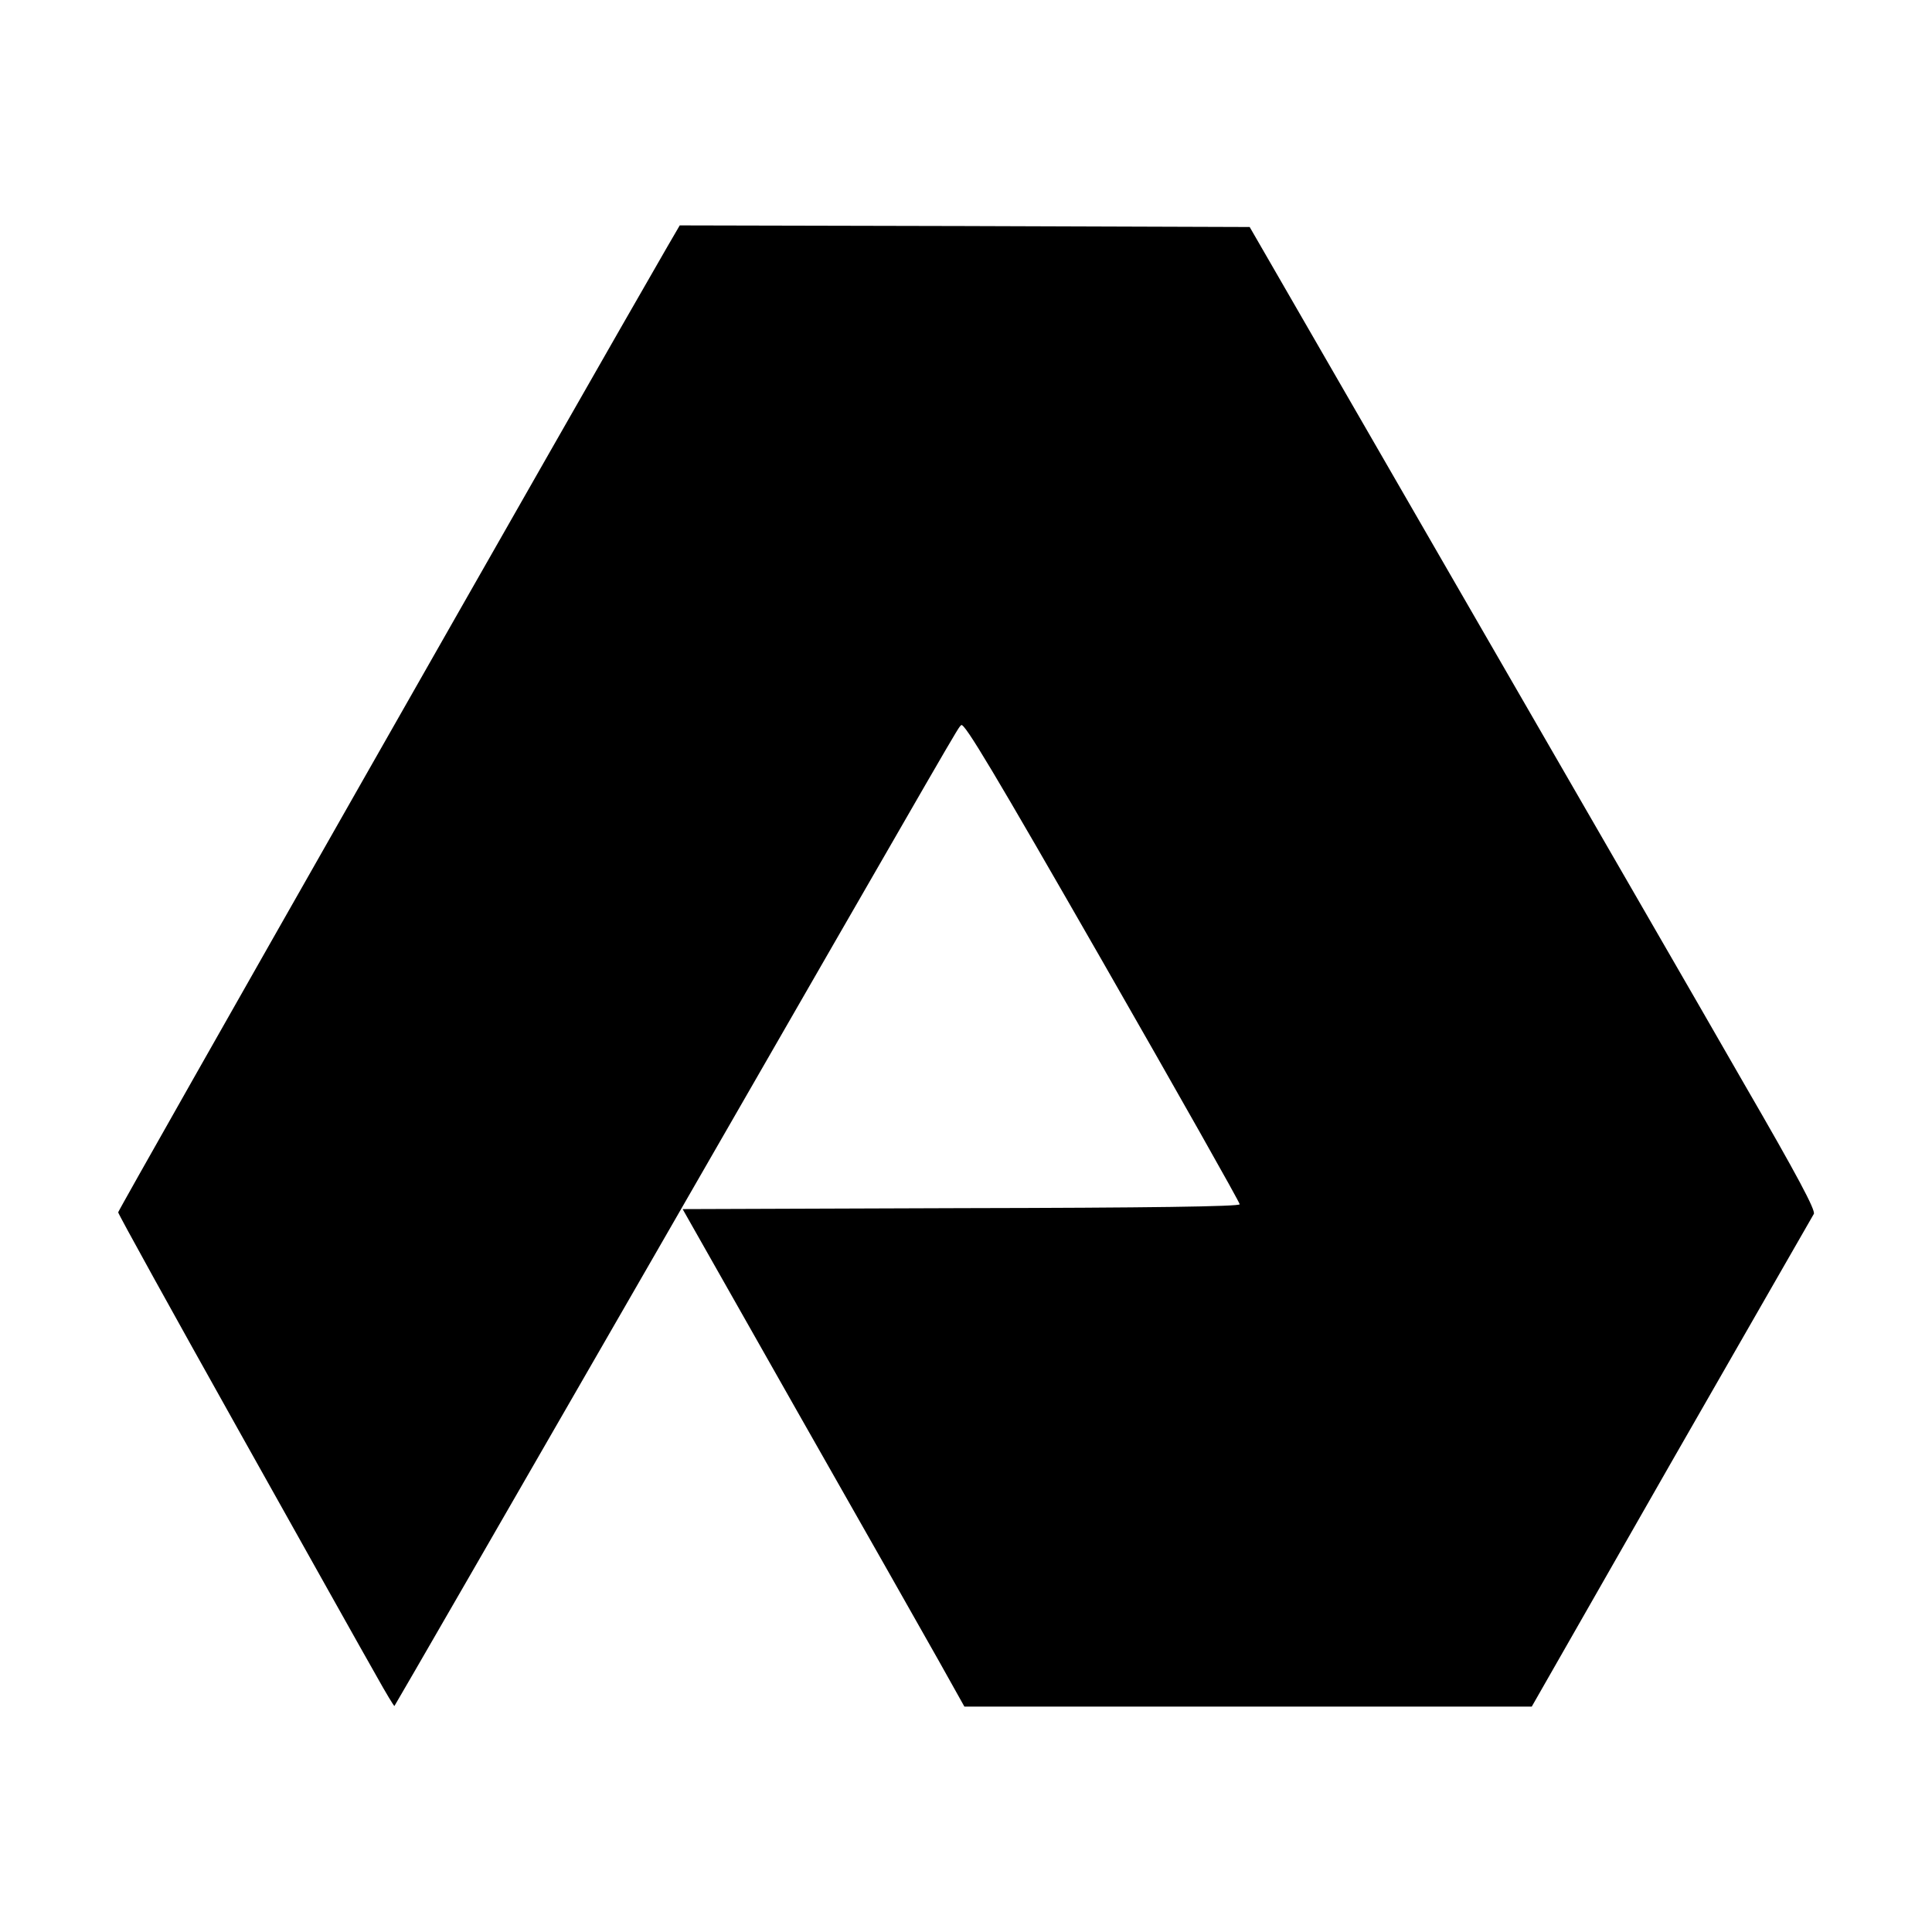
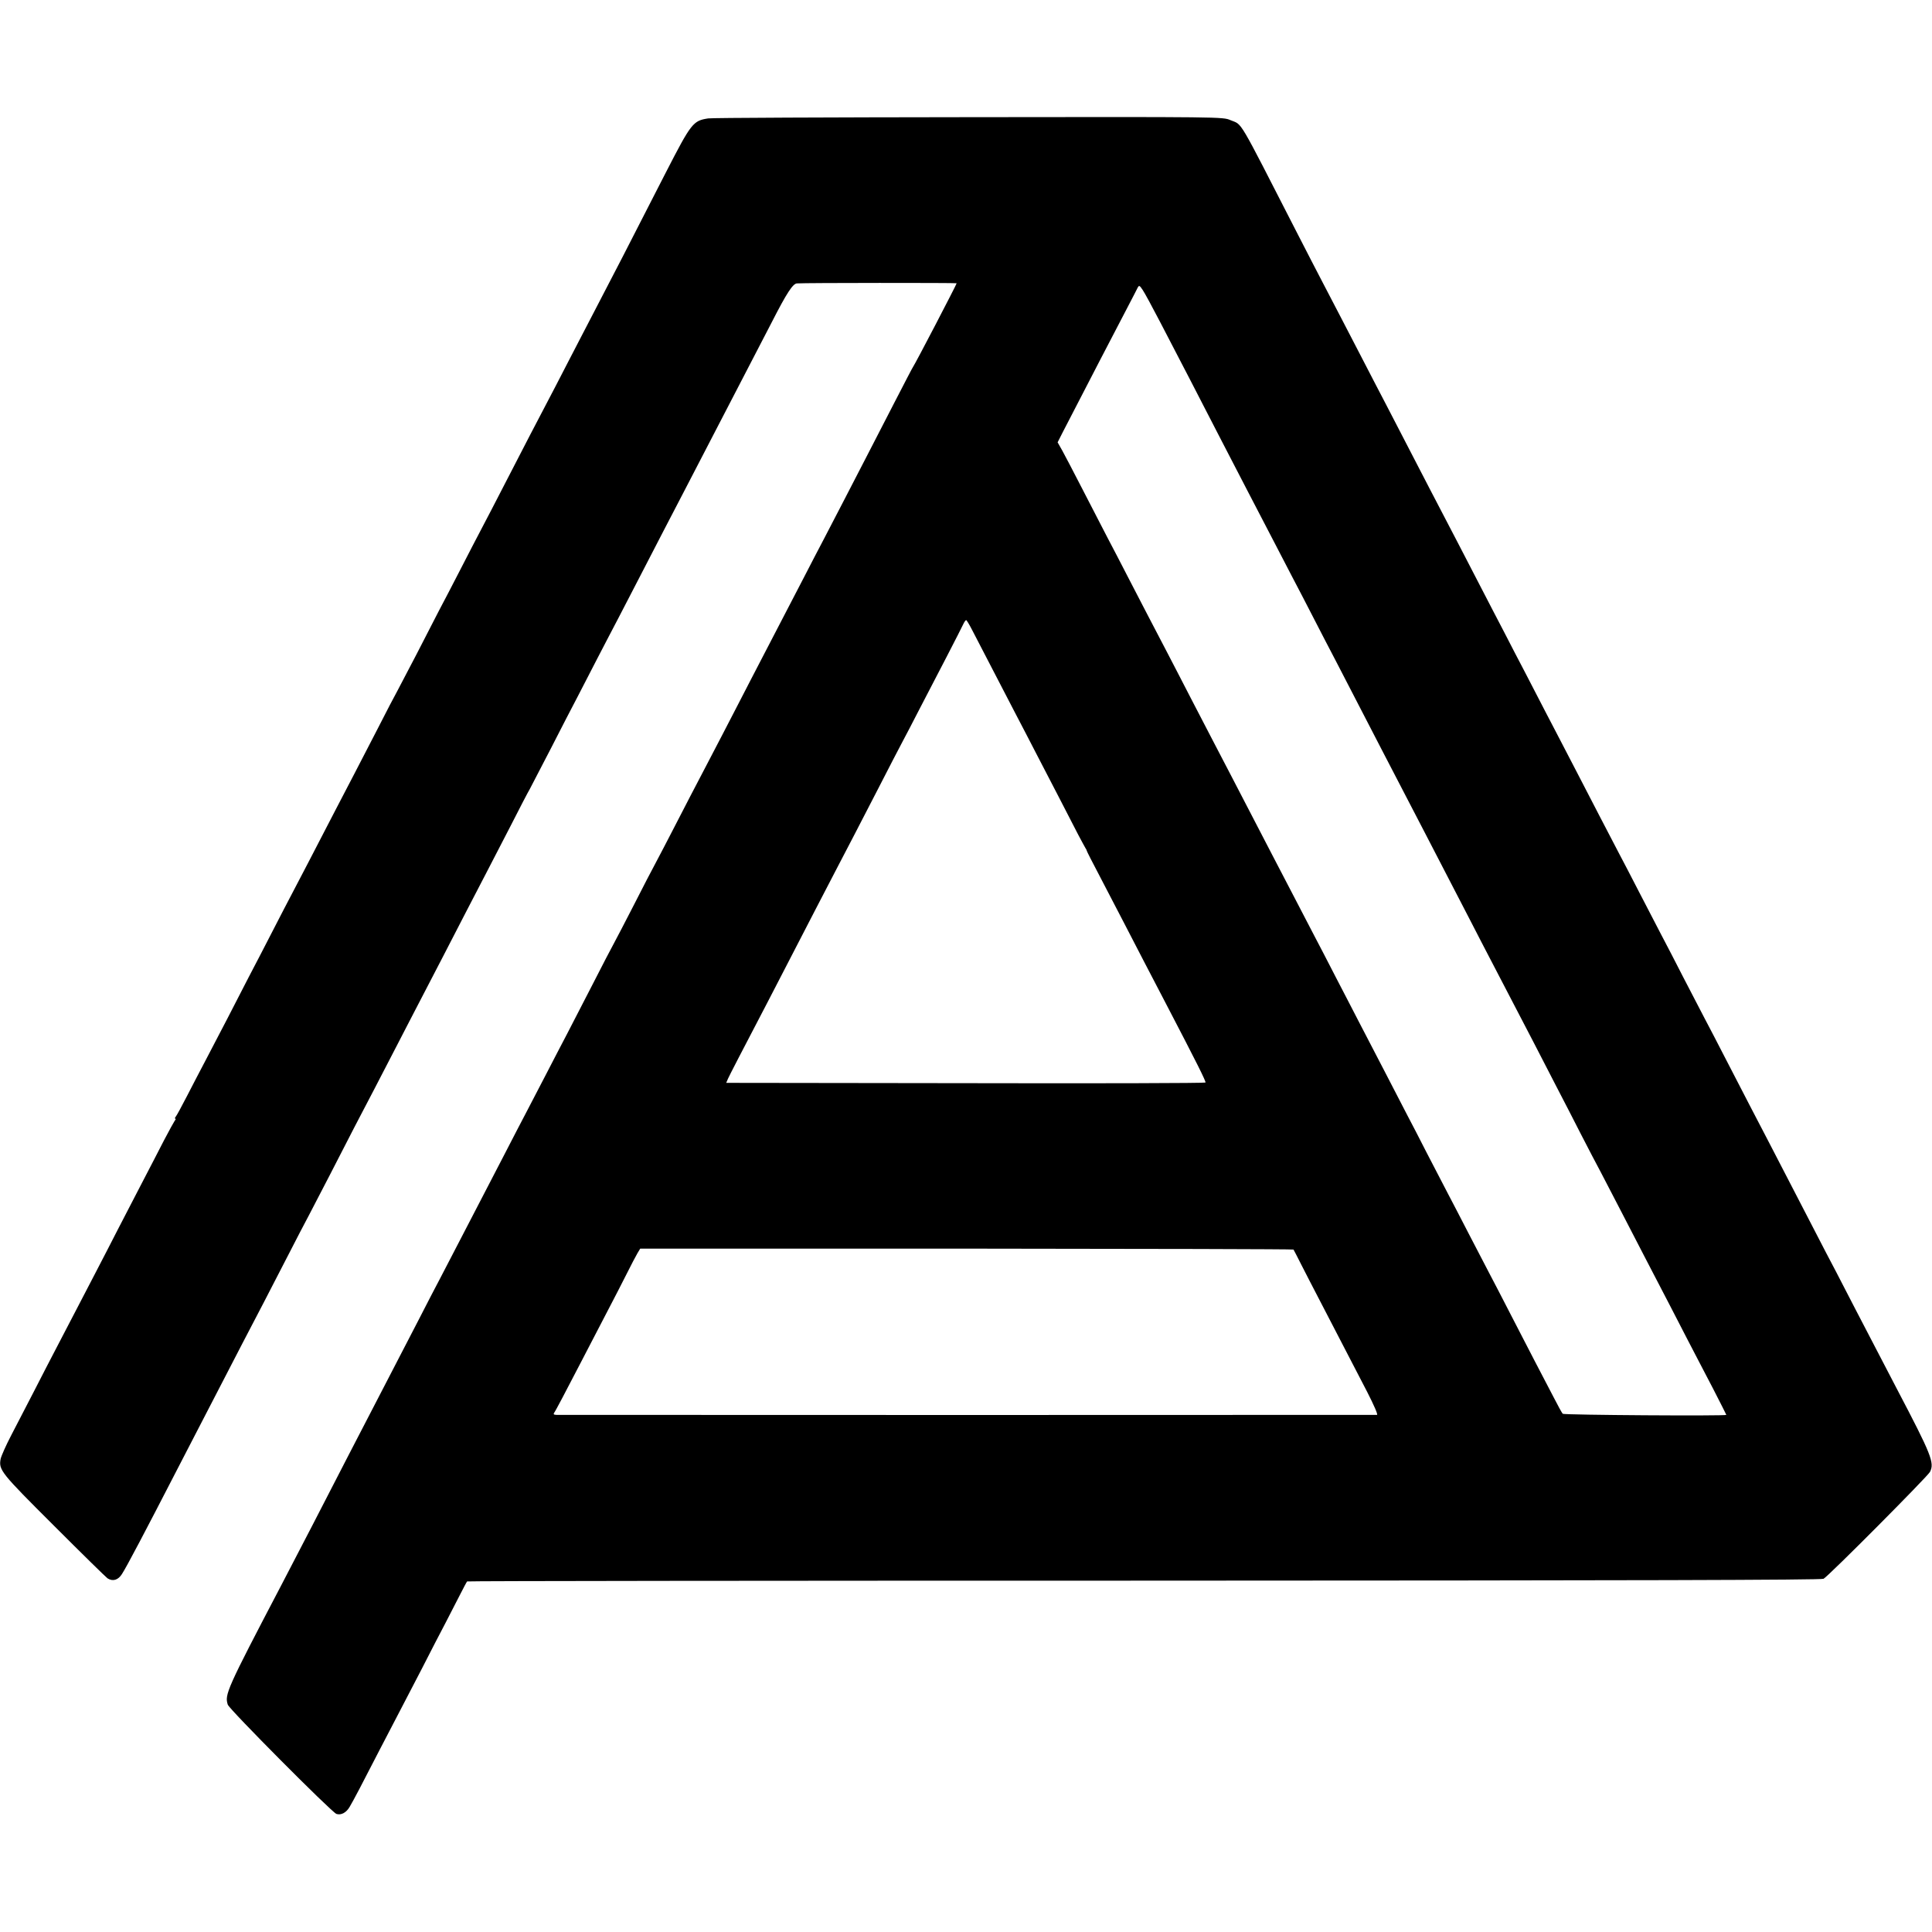
- <svg xmlns="http://www.w3.org/2000/svg" height="600pt" preserveAspectRatio="xMidYMid meet" viewBox="0 0 600 600" width="600pt">
-   <path d="m2072 5233c-243-420-1705-2990-1705-2998 0-5 168-309 373-675s397-709 428-763c30-54 56-97 57-95 2 2 361 624 798 1383 994 1727 948 1648 962 1663 9 10 103-148 438-732 235-410 427-750 427-756 0-7-285-11-865-12l-865-3 357-630c197-346 394-694 438-772l80-143h881 881l433 758c239 416 438 764 443 772 6 11-50 117-217 405-123 215-520 901-880 1525l-655 1135-885 3-885 2z" transform="matrix(.1 0 0 -.1 0 600)" />
+ <svg xmlns="http://www.w3.org/2000/svg" version="1.0" width="1240pt" height="1240pt" viewBox="0 0 1240 1240" preserveAspectRatio="xMidYMid meet">
+   <g transform="translate(0,1240) scale(0.1,-0.1)" fill="#000000" stroke="none">
+     <path d="M4545 11640 c-97 -15 -108 -29 -273 -350 -224 -439 -353 -689 -479 -930 -39 -74 -107 -207 -153 -295 -45 -88 -106 -205 -135 -260 -54 -102 -128 -245 -275 -530 -45 -88 -106 -205 -135 -260 -29 -55 -92 -176 -140 -270 -48 -93 -110 -213 -138 -265 -27 -52 -92 -178 -144 -280 -53 -102 -108 -207 -123 -235 -15 -27 -72 -135 -125 -240 -54 -104 -121 -235 -150 -290 -29 -55 -85 -163 -125 -240 -151 -292 -214 -413 -265 -510 -29 -55 -90 -172 -135 -260 -45 -88 -114 -221 -153 -295 -38 -74 -101 -196 -139 -270 -39 -74 -99 -189 -133 -255 -35 -66 -91 -174 -125 -240 -34 -66 -66 -125 -72 -132 -6 -7 -7 -13 -3 -13 4 0 3 -6 -3 -12 -5 -7 -37 -65 -70 -128 -32 -63 -92 -178 -132 -255 -40 -77 -111 -214 -158 -305 -46 -91 -113 -219 -147 -285 -34 -66 -93 -178 -130 -250 -37 -71 -93 -179 -125 -240 -31 -60 -96 -184 -142 -275 -47 -91 -113 -218 -146 -282 -34 -65 -64 -133 -68 -152 -13 -71 1 -88 344 -430 180 -180 334 -331 342 -336 34 -22 69 -11 93 28 30 46 153 280 342 647 43 83 110 213 150 290 135 260 217 419 282 545 36 69 96 184 133 255 37 72 109 211 160 310 51 99 109 212 130 250 20 39 81 156 135 260 54 105 126 245 161 313 35 67 93 177 128 245 35 67 101 194 146 282 45 88 111 214 145 280 98 188 194 374 295 570 51 99 112 216 135 260 23 44 91 175 150 290 59 116 115 224 125 240 9 17 70 134 135 260 65 127 142 277 173 335 30 58 88 170 129 250 42 80 101 195 133 255 32 61 97 187 145 280 101 195 190 368 280 540 34 66 97 188 140 270 43 83 106 204 140 270 87 168 189 364 280 540 94 184 134 245 160 246 47 4 1025 4 1025 1 0 -7 -267 -520 -280 -537 -4 -5 -55 -104 -115 -220 -59 -115 -136 -264 -170 -330 -34 -66 -104 -201 -155 -300 -51 -99 -112 -216 -135 -260 -23 -44 -82 -156 -130 -250 -48 -93 -115 -222 -148 -285 -33 -63 -88 -169 -122 -235 -34 -66 -102 -196 -150 -290 -48 -93 -138 -267 -200 -385 -62 -118 -152 -291 -200 -385 -48 -93 -104 -201 -125 -240 -21 -38 -84 -160 -140 -270 -56 -110 -115 -222 -130 -250 -15 -27 -76 -144 -135 -260 -59 -115 -134 -259 -165 -320 -32 -60 -90 -173 -130 -250 -40 -77 -98 -189 -130 -250 -32 -60 -92 -177 -135 -260 -43 -82 -106 -204 -140 -270 -34 -66 -97 -187 -140 -270 -43 -82 -103 -199 -135 -260 -32 -60 -95 -182 -140 -270 -108 -209 -207 -399 -290 -560 -37 -71 -108 -209 -158 -305 -144 -281 -346 -671 -437 -845 -351 -670 -364 -701 -343 -766 10 -30 665 -689 697 -701 29 -10 63 7 85 45 24 40 78 143 193 367 50 96 106 204 125 240 19 36 83 160 143 275 59 116 129 251 155 300 26 50 66 128 90 175 24 47 45 87 48 90 2 3 1957 5 4345 5 3169 1 4347 4 4361 12 34 19 667 656 683 686 30 58 10 109 -212 532 -75 144 -181 348 -268 515 -41 80 -97 188 -124 240 -28 52 -90 172 -138 265 -139 269 -233 451 -295 570 -63 121 -154 295 -280 540 -45 88 -104 201 -130 250 -26 50 -87 167 -135 260 -48 94 -113 220 -145 280 -32 61 -94 182 -140 270 -45 88 -104 201 -130 250 -26 50 -82 158 -125 240 -92 177 -193 374 -280 540 -35 66 -95 183 -135 260 -40 77 -98 190 -130 250 -31 61 -94 182 -140 270 -153 296 -311 601 -405 780 -50 96 -104 200 -277 535 -45 85 -111 214 -148 285 -37 72 -100 193 -140 270 -40 77 -96 185 -125 240 -29 55 -101 195 -160 310 -388 757 -348 690 -428 724 -48 21 -54 21 -1680 19 -898 -1 -1650 -4 -1672 -8z m2900 -1305 c48 -93 109 -210 135 -260 26 -49 87 -168 136 -263 96 -187 138 -267 288 -557 54 -104 130 -251 169 -325 38 -74 93 -180 122 -235 29 -55 90 -172 135 -260 45 -88 108 -209 140 -270 31 -60 99 -191 150 -290 51 -99 119 -229 150 -290 31 -60 92 -177 135 -260 43 -82 103 -199 135 -260 62 -119 159 -306 290 -560 45 -88 111 -215 146 -282 136 -262 194 -373 267 -513 41 -80 107 -208 147 -285 40 -77 111 -214 157 -305 47 -91 104 -201 128 -245 23 -44 84 -161 135 -260 51 -99 118 -229 150 -290 133 -256 202 -388 272 -525 42 -80 114 -220 162 -311 47 -92 86 -168 86 -170 0 -8 -1042 -1 -1050 7 -5 5 -32 54 -60 109 -29 55 -83 159 -120 230 -37 72 -107 207 -155 300 -48 94 -111 215 -140 270 -29 55 -87 168 -130 250 -43 83 -103 200 -135 260 -32 61 -92 178 -135 260 -42 83 -98 191 -124 240 -26 50 -93 180 -150 290 -57 110 -130 250 -161 310 -31 61 -97 187 -145 280 -48 94 -111 215 -140 270 -29 55 -87 168 -130 250 -43 83 -105 202 -138 265 -103 198 -182 350 -262 505 -43 83 -99 191 -125 240 -26 50 -87 167 -135 260 -48 94 -116 224 -150 290 -97 185 -186 357 -260 500 -37 72 -95 184 -130 250 -34 66 -106 206 -160 310 -54 105 -111 214 -127 243 l-30 53 34 67 c168 326 339 655 416 802 30 58 59 113 64 124 9 16 12 15 32 -15 13 -19 62 -110 111 -204z m-1209 -1972 c168 -324 226 -435 279 -538 35 -66 95 -183 135 -260 83 -160 216 -416 270 -522 21 -39 41 -77 46 -85 5 -7 9 -15 9 -18 1 -5 26 -55 110 -215 29 -55 87 -167 130 -250 81 -157 165 -319 270 -520 198 -380 256 -496 252 -503 -3 -4 -696 -6 -1541 -4 l-1535 2 12 28 c11 24 80 158 252 487 29 55 96 186 150 290 54 105 124 240 155 300 32 61 92 178 135 260 43 83 99 191 125 240 26 50 96 185 155 300 59 116 125 242 145 280 21 39 71 135 112 215 42 80 120 231 174 335 54 105 103 200 108 212 6 13 14 23 17 23 3 0 19 -26 35 -57z m2066 -3983 c2 -3 24 -45 49 -95 25 -49 83 -162 129 -250 121 -234 208 -401 294 -567 45 -88 71 -148 64 -149 -17 -1 -5236 -1 -5267 0 -17 1 -21 4 -14 14 6 6 81 149 168 317 87 168 177 341 200 385 23 44 66 127 95 185 29 58 61 119 71 136 l18 30 2095 0 c1152 -1 2096 -3 2098 -6z" />
+   </g>
</svg>
